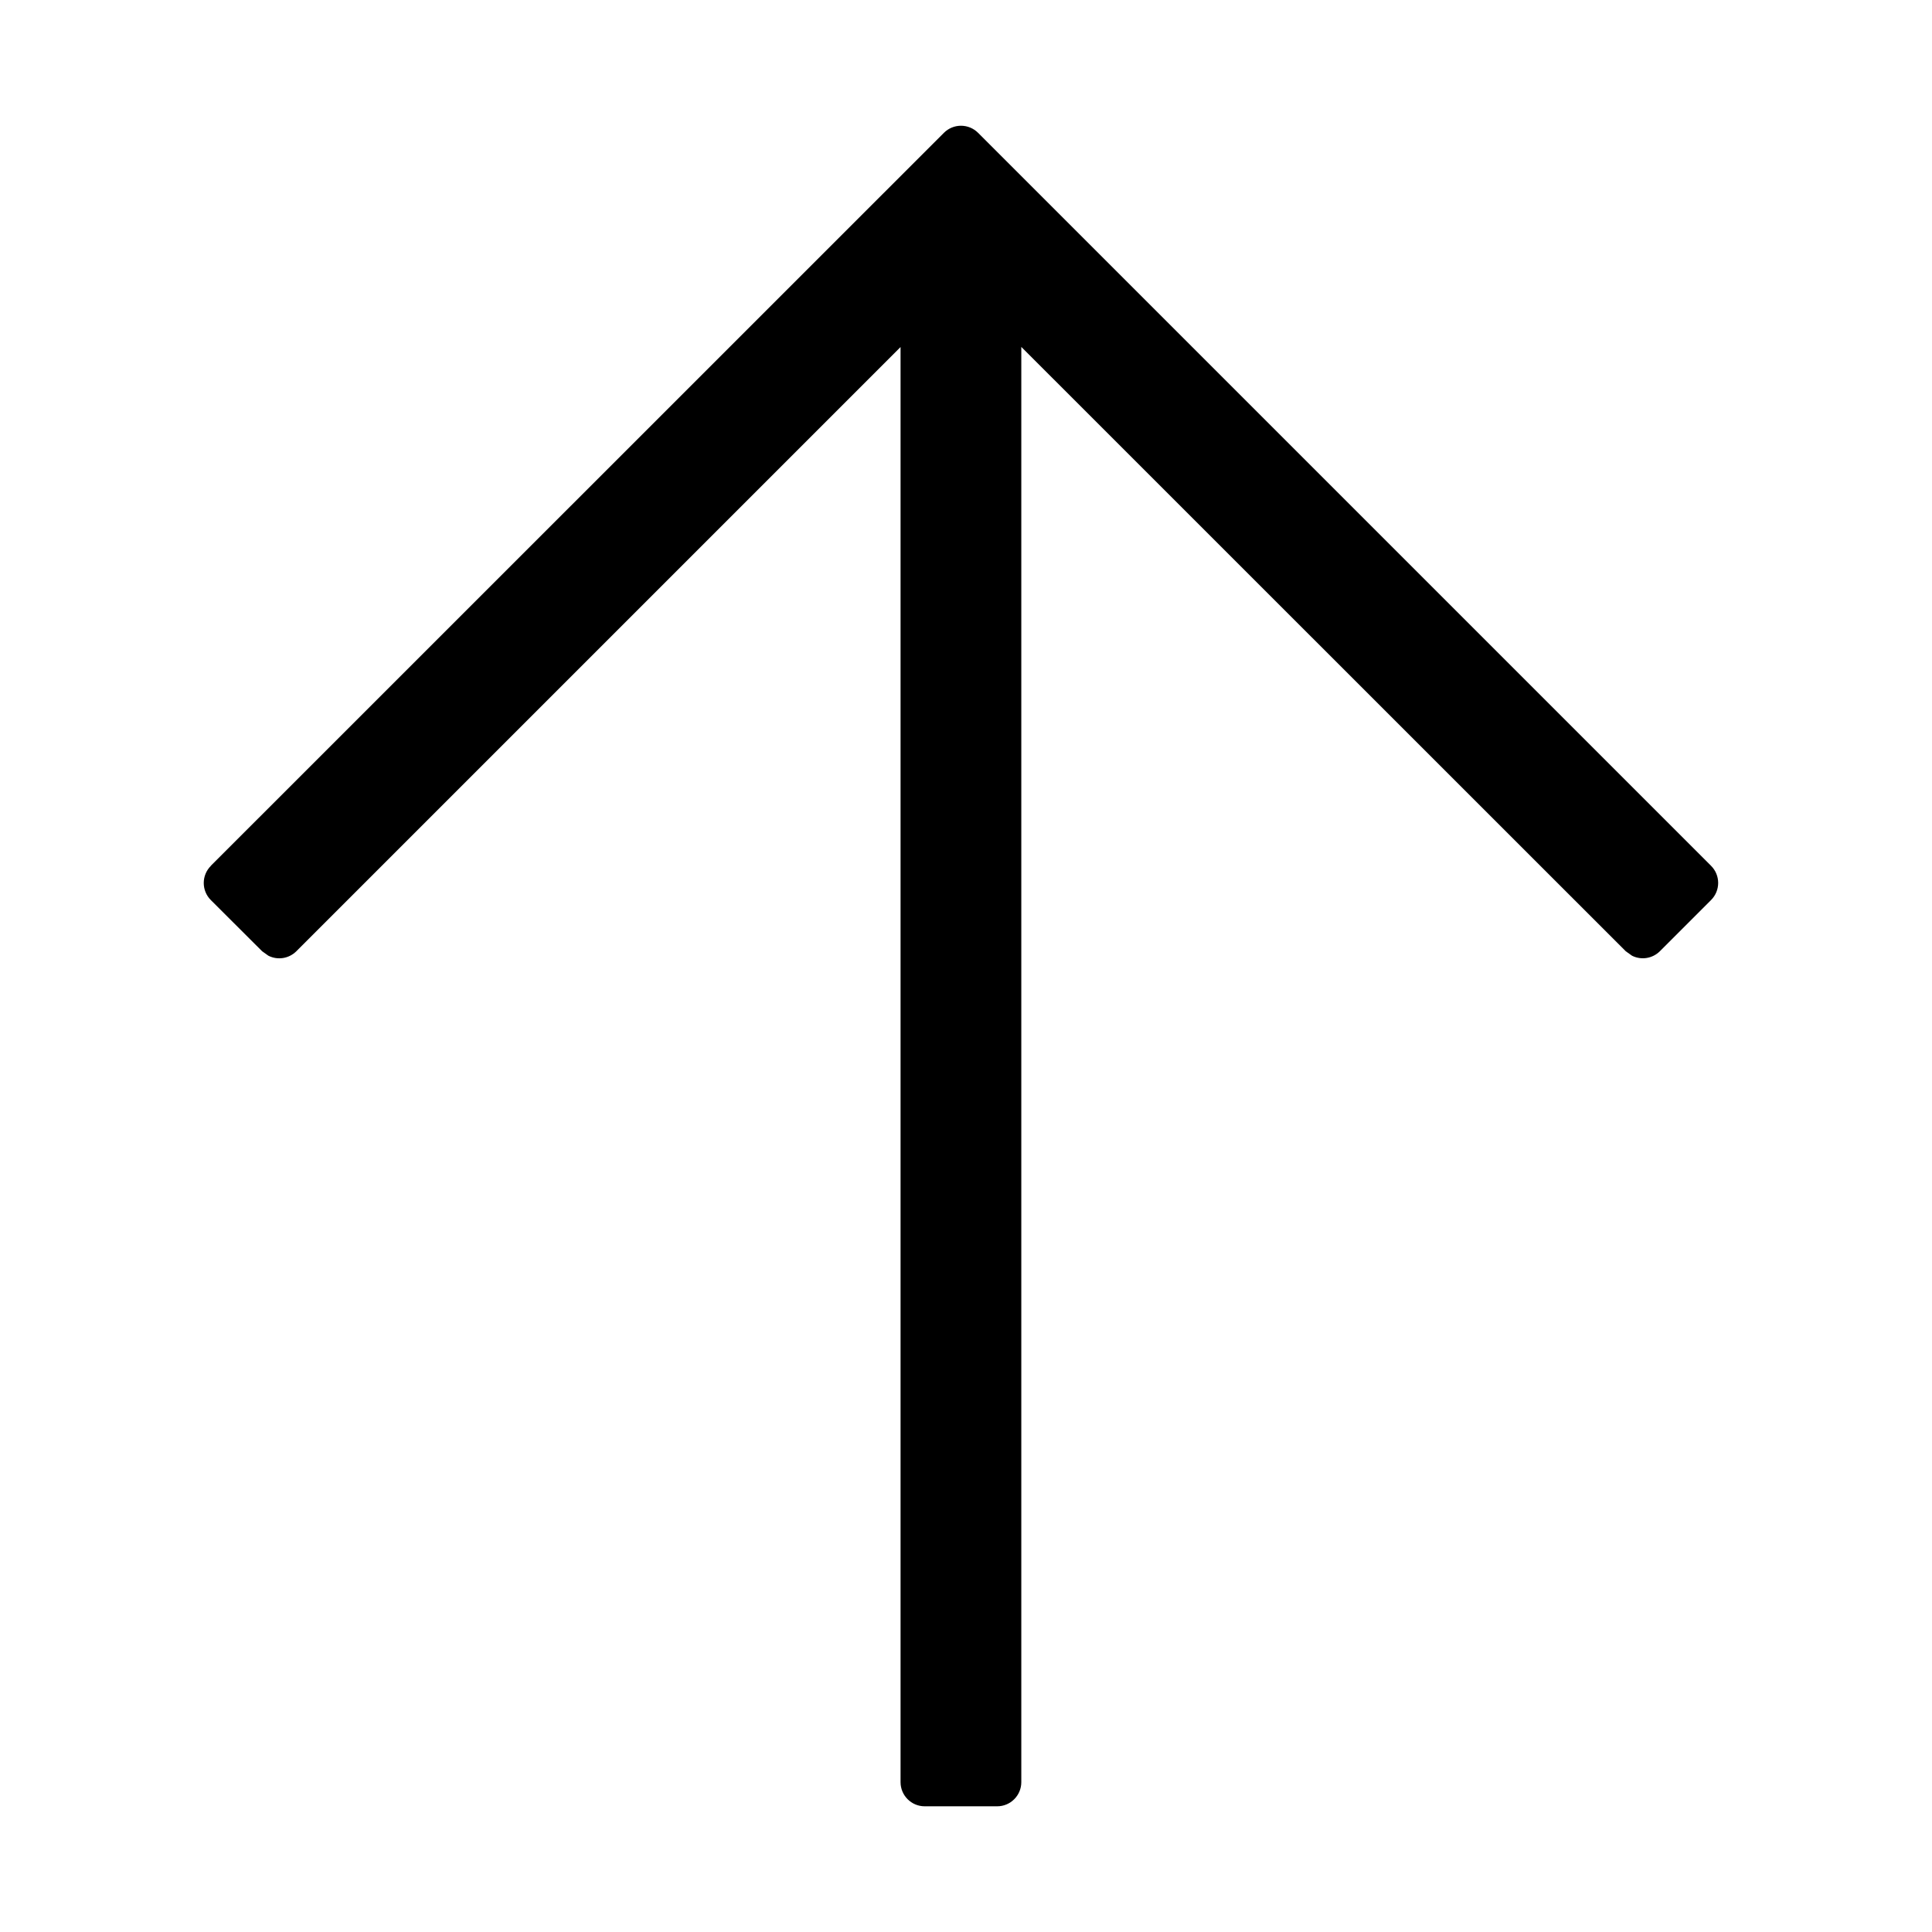
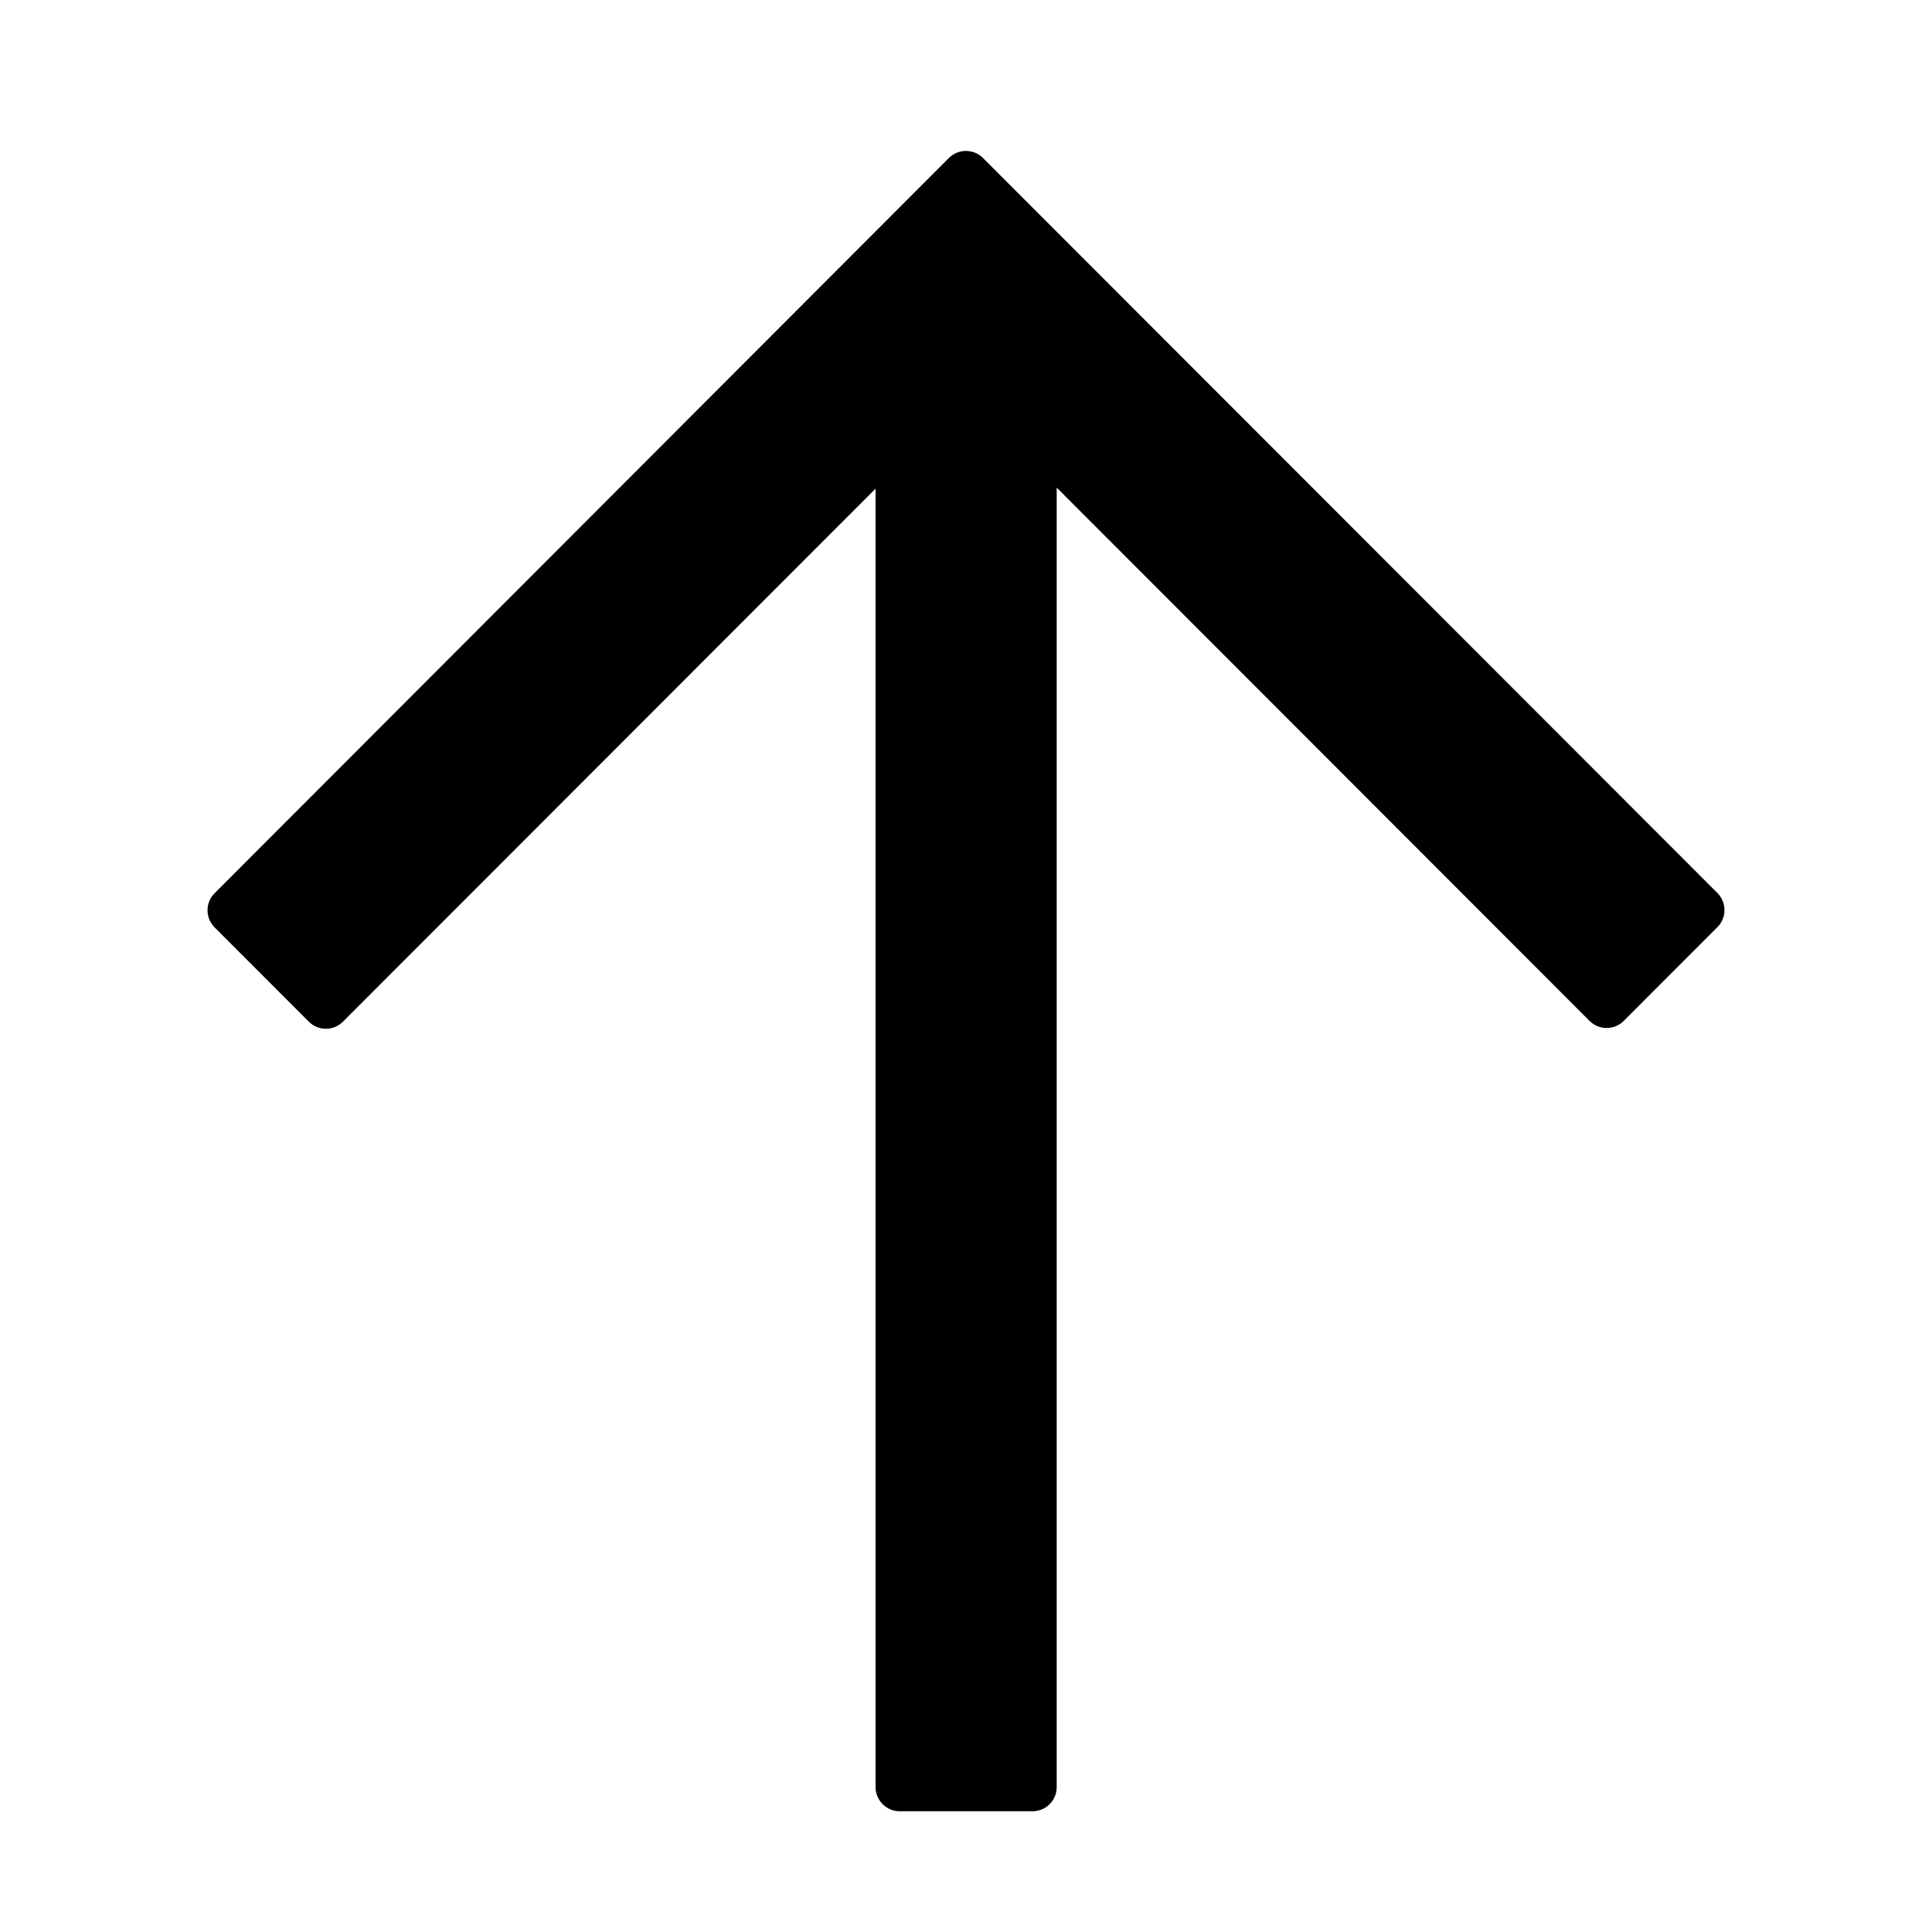
<svg viewBox="0 0 1024 1024" focusable="false">
-   <path d="M111.744 458.88 500.288 70.4a12.8 12.8 0 0 1 18.112 0l388.48 388.48a12.8 12.8 0 0 1 0 18.176l-27.136 27.136a12.8 12.8 0 0 1-14.72 2.368l-3.328-2.368-320.384-320.32v760.704a12.8 12.8 0 0 1-12.8 12.8h-38.4a12.8 12.8 0 0 1-12.8-12.8v-760.64L157.056 504.192a12.8 12.8 0 0 1-14.784 2.368l-3.328-2.368-27.2-27.136a12.8 12.8 0 0 1 0-18.112z" />
+   <path fill-rule="evenodd" d="M521.024 83.753c-5-5.005-13.107-5.004-18.106.001l-389.17 389.667c-4.998 5.003-4.997 13.114.001 18.117l49.93 49.971c4.999 5.003 13.104 5.003 18.103 0l282.283-282.52v688.2c0 7.078 5.732 12.811 12.801 12.811h70.407c7.07 0 12.801-5.733 12.801-12.812V258.442l282.427 282.665c4.999 5.003 13.108 5.003 18.107 0l49.643-49.684c4.999-5.003 4.999-13.115 0-18.119L521.024 83.753Z" />
</svg>
